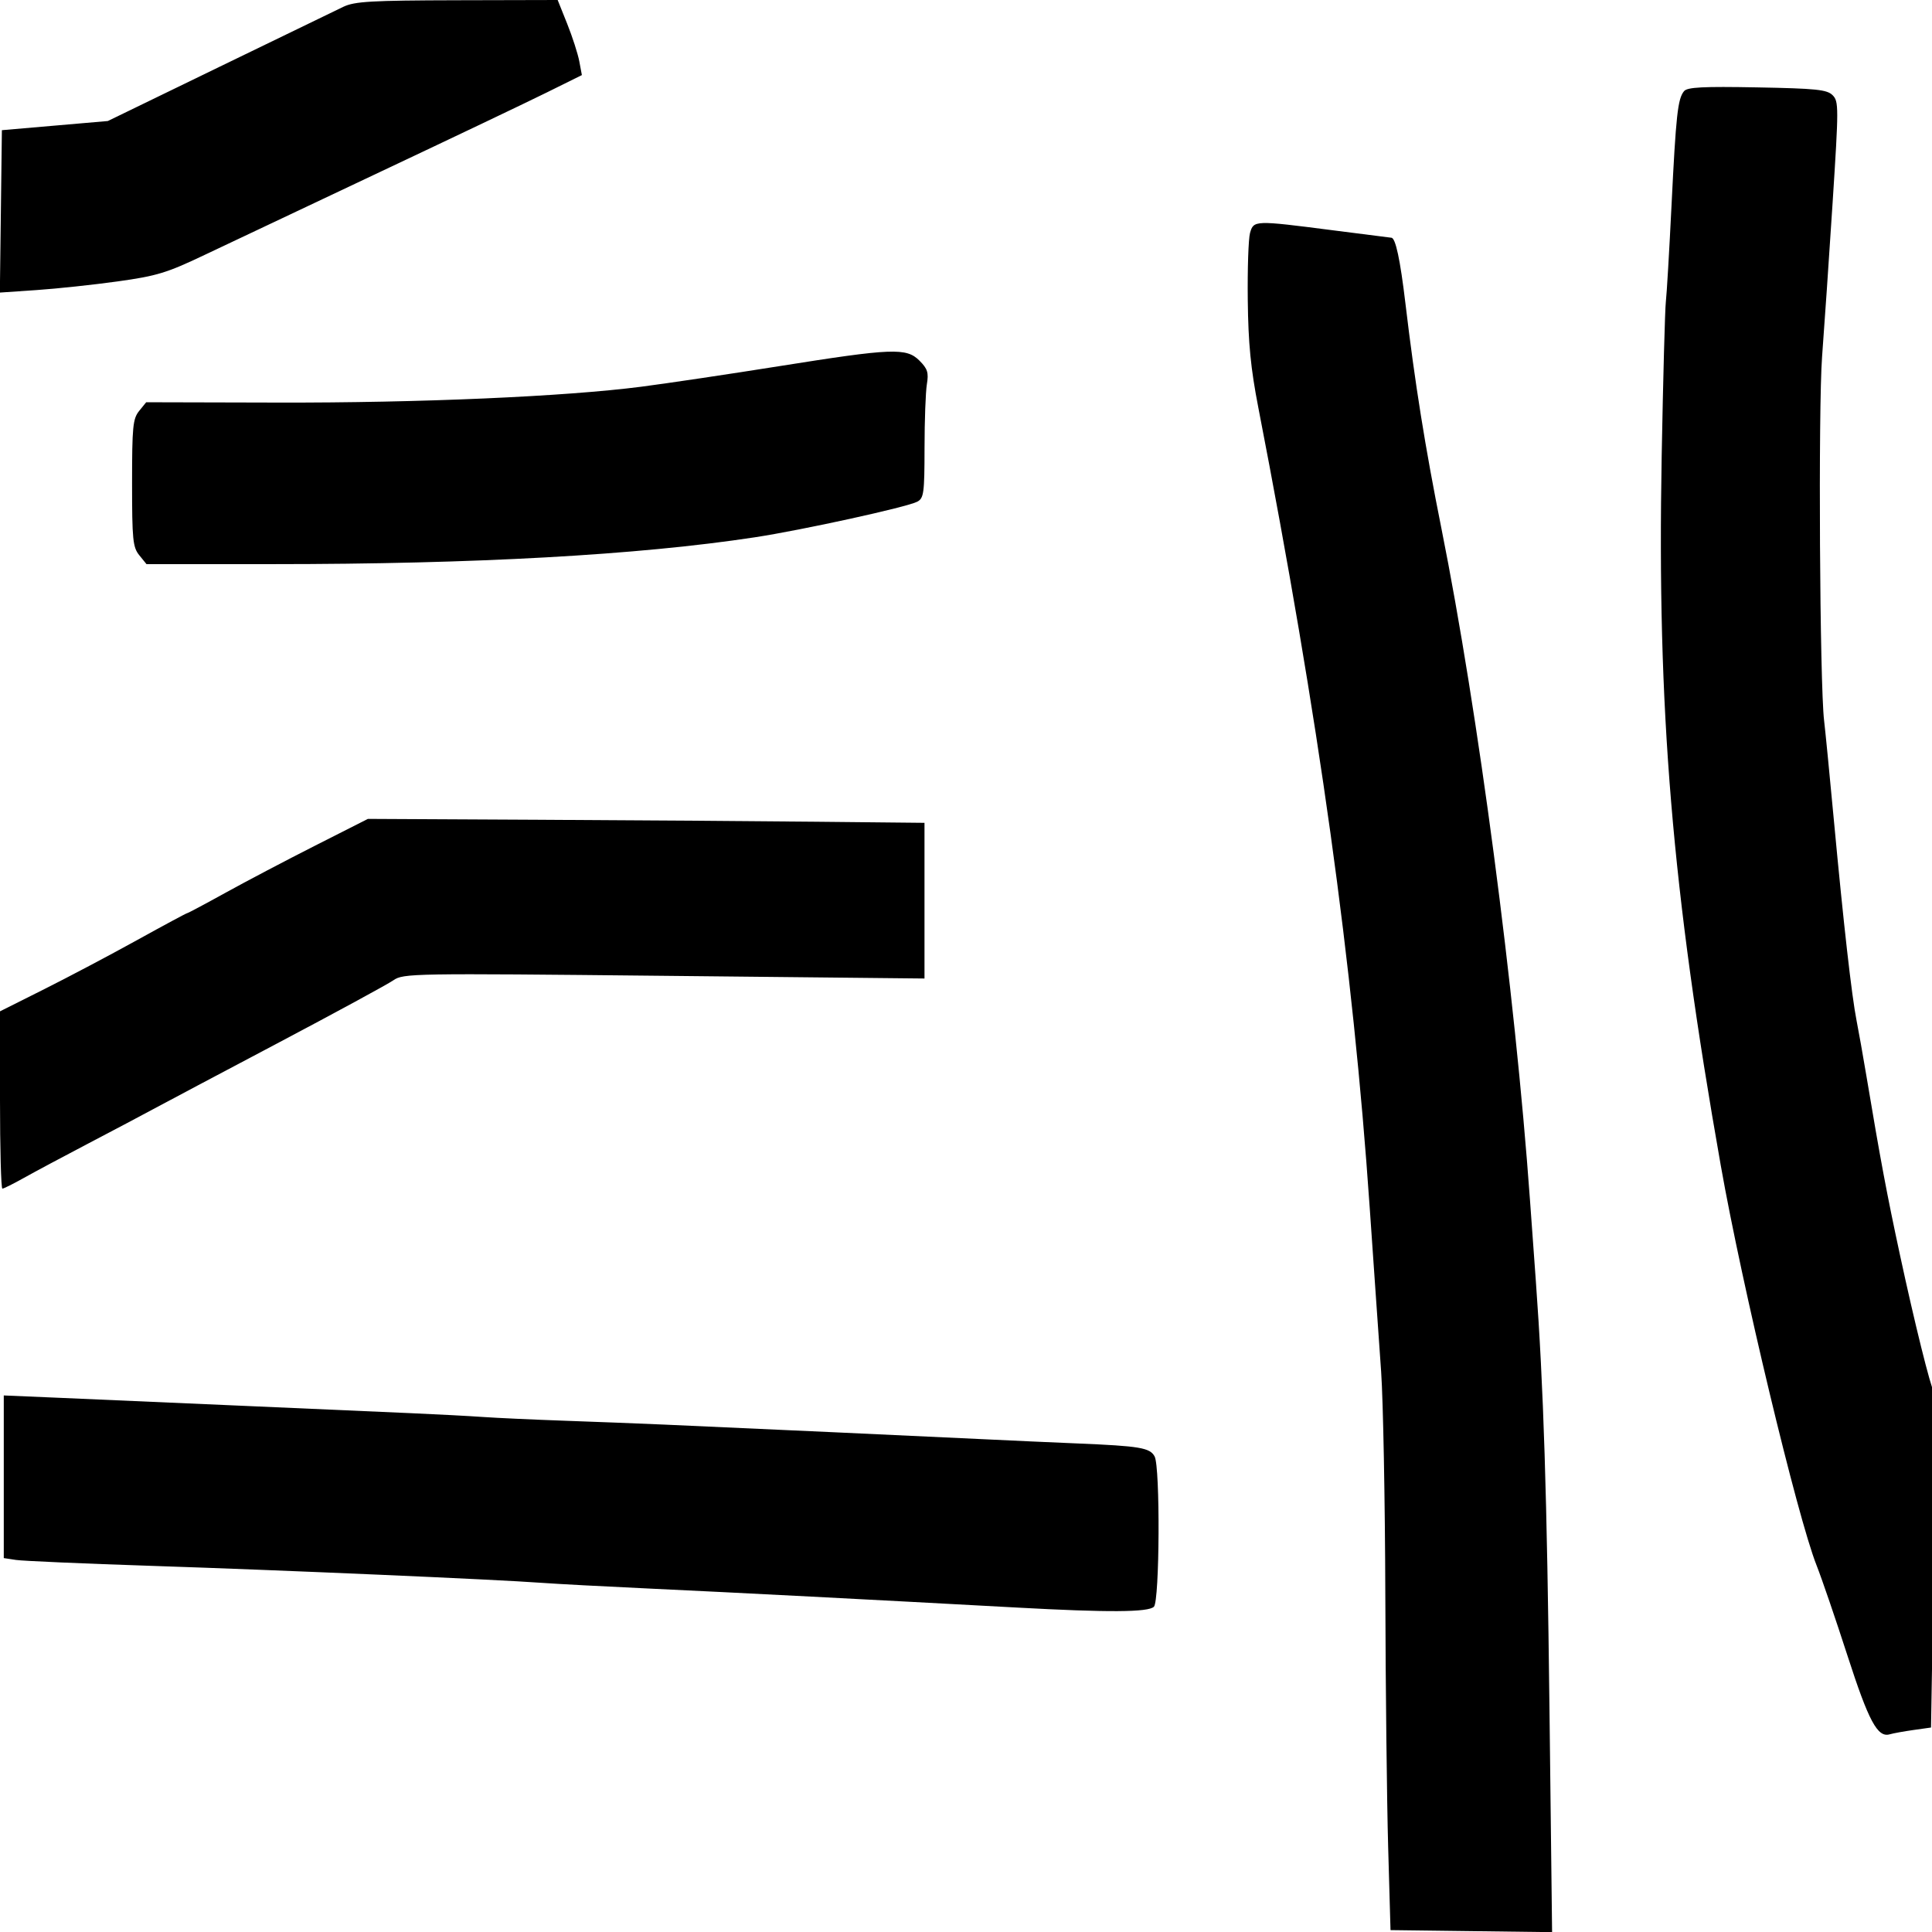
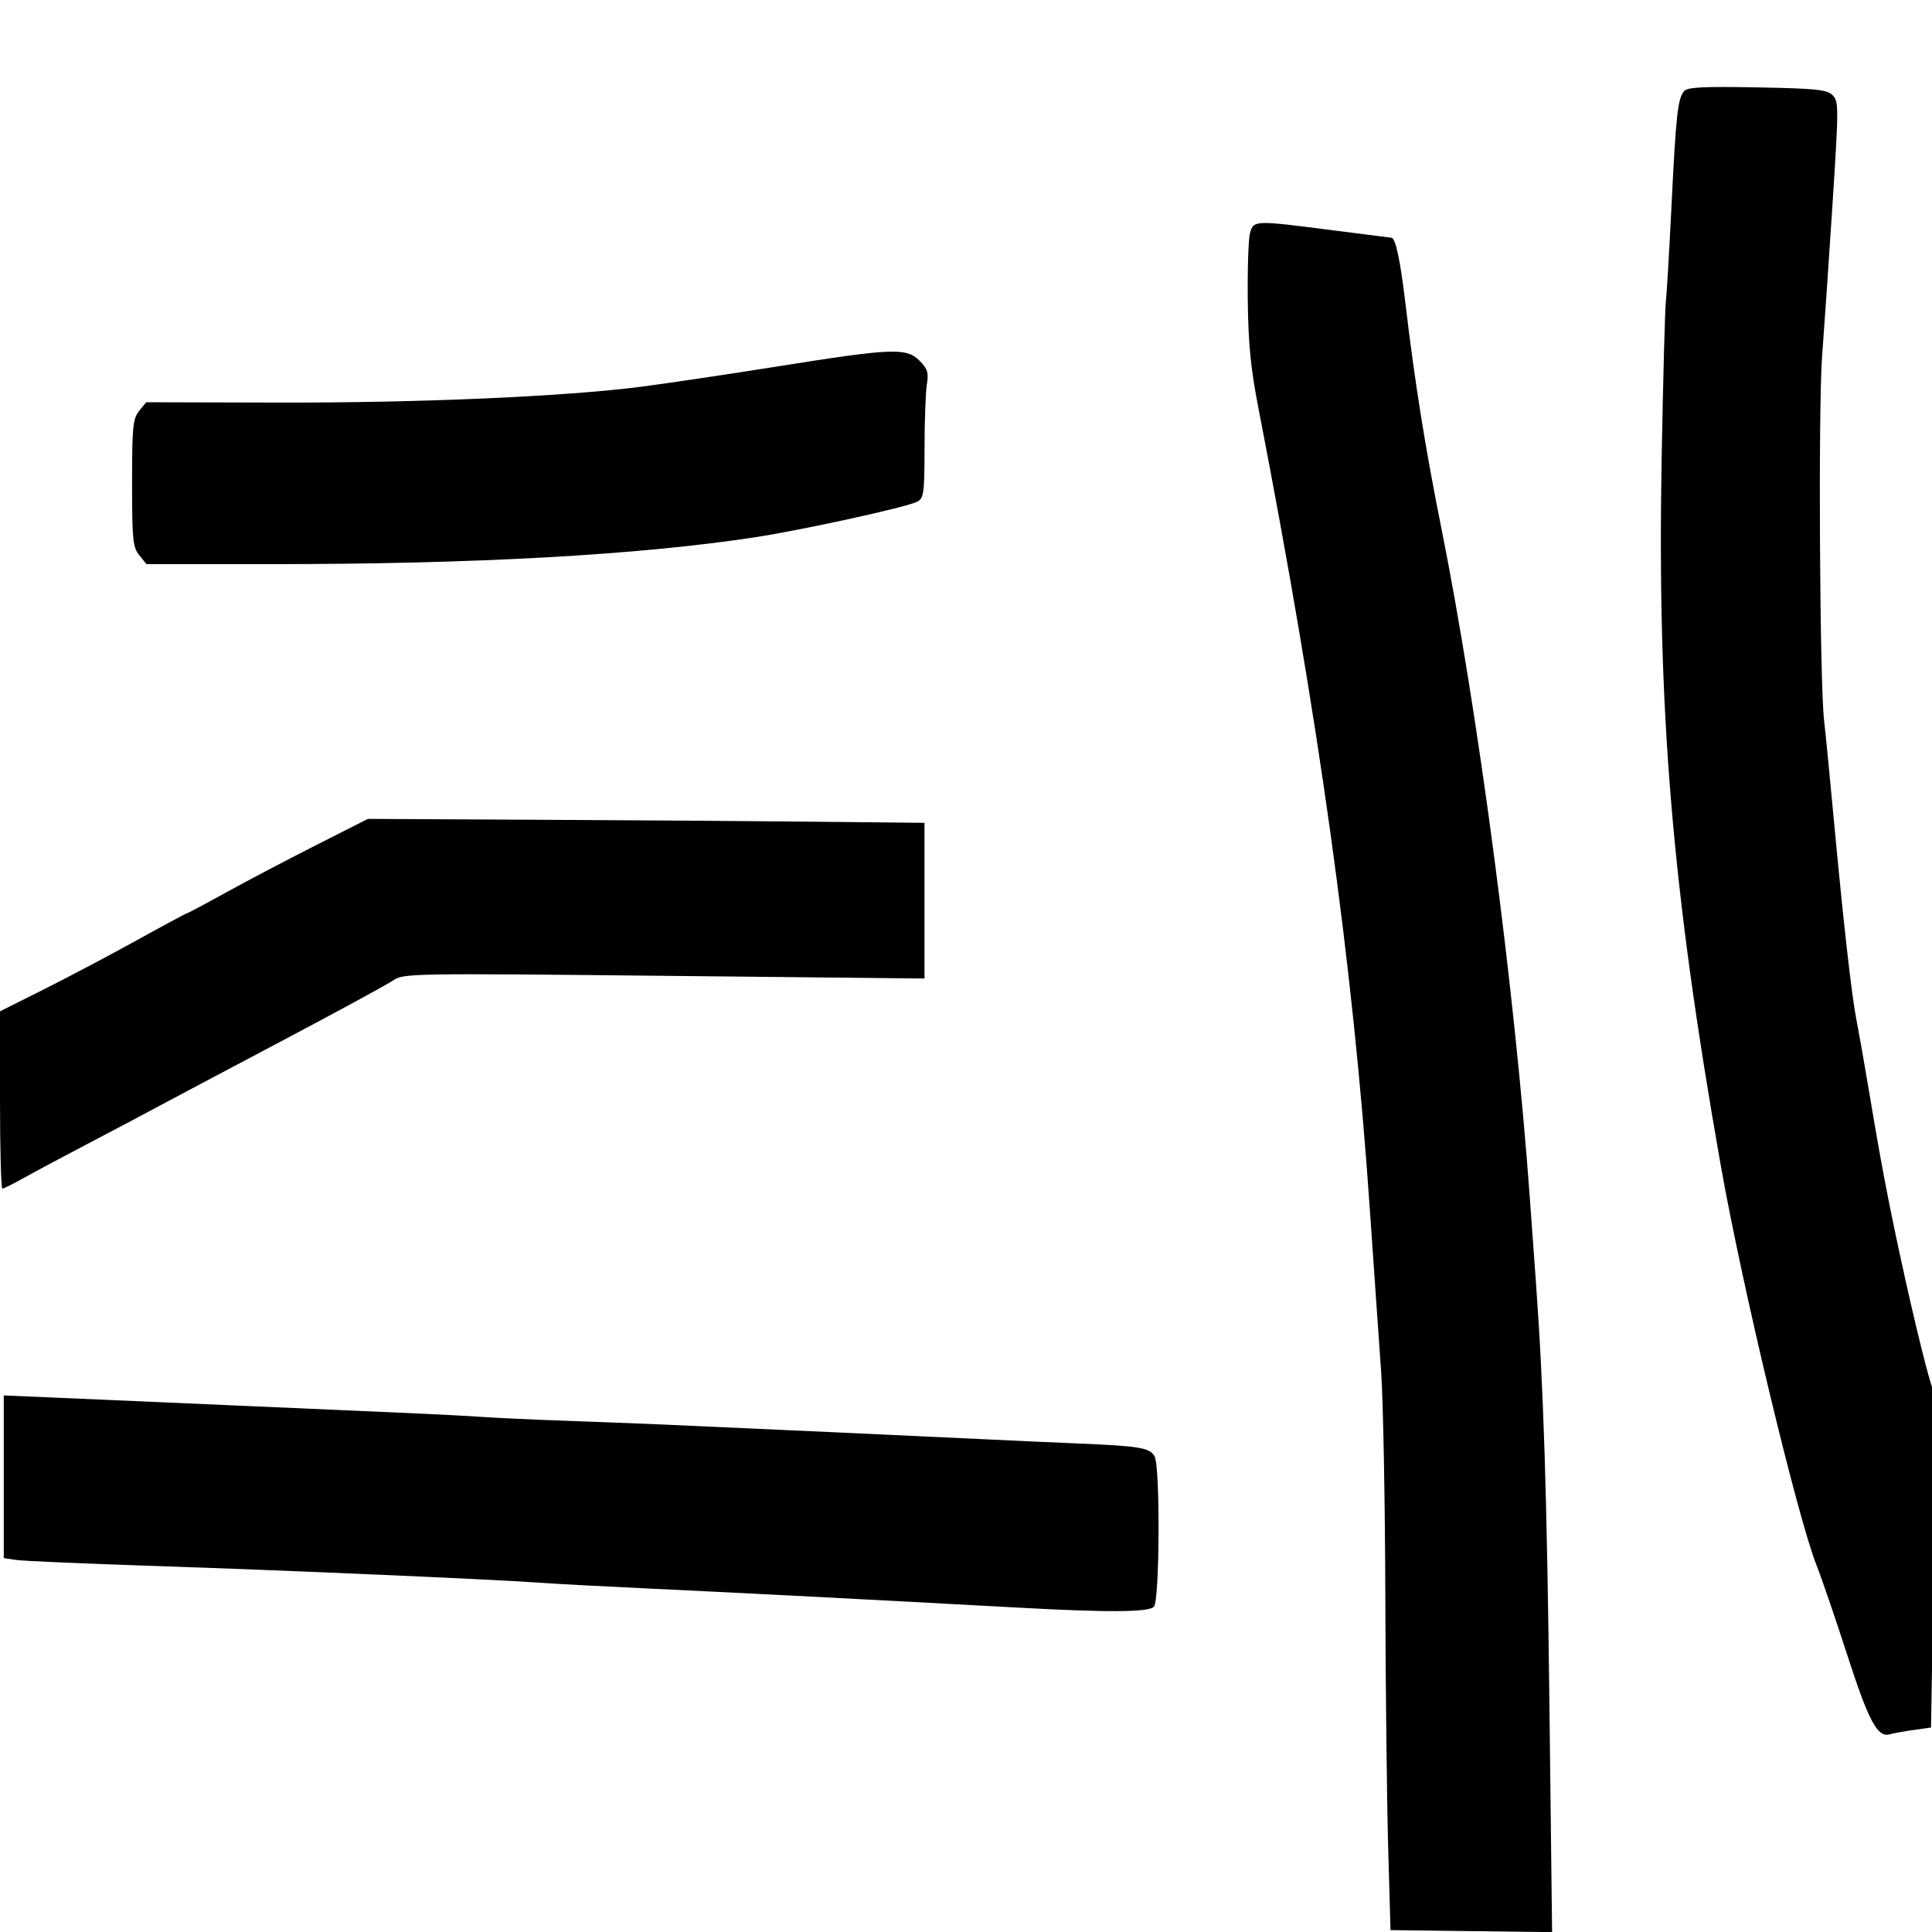
<svg xmlns="http://www.w3.org/2000/svg" width="512" height="512" viewBox="0 0 512 512">
-   <path fill-rule="evenodd" d="M 91 1.797 C 89.075 2.714, 74.242 9.901, 58.038 17.768 L 28.576 32.071 14.538 33.286 L 0.500 34.500 0.231 56.018 L -0.038 77.535 9.731 76.868 C 15.104 76.502, 24.769 75.468, 31.209 74.572 C 41.569 73.130, 44.220 72.322, 54.209 67.562 C 60.419 64.603, 81.250 54.752, 100.500 45.671 C 119.750 36.591, 139.708 27.077, 144.852 24.530 L 154.204 19.900 153.520 16.257 C 153.144 14.253, 151.701 9.776, 150.312 6.307 L 147.787 0 121.144 0.064 C 98.419 0.119, 93.985 0.373, 91 1.797 M 446.288 24.158 C 444.618 26.179, 444.147 30.478, 442.967 54.500 C 442.372 66.600, 441.697 78.075, 441.466 80 C 441.235 81.925, 440.739 100.297, 440.363 120.827 C 439.130 188.205, 443.067 235.472, 456.027 308.890 C 461.642 340.700, 476.315 401.955, 481.393 414.788 C 482.761 418.246, 486.440 428.991, 489.567 438.665 C 495.231 456.184, 497.572 460.548, 500.801 459.608 C 501.736 459.336, 504.579 458.821, 507.120 458.463 L 511.740 457.812 512.478 413.984 C 512.883 389.879, 512.939 369.710, 512.601 369.164 C 511.596 367.538, 507.403 350.657, 503.494 332.500 C 500.036 316.442, 498.317 307.266, 494.594 285 C 493.720 279.775, 492.559 273.250, 492.014 270.500 C 490.726 263.997, 488.565 244.925, 486.008 217.500 C 484.880 205.400, 483.711 193.475, 483.410 191 C 482.246 181.435, 481.838 108.146, 482.872 94.500 C 483.455 86.800, 484.710 68.453, 485.660 53.729 C 487.296 28.364, 487.296 26.867, 485.659 25.229 C 484.175 23.744, 481.350 23.452, 465.664 23.158 C 451.277 22.889, 447.162 23.101, 446.288 24.158 M 331.269 61.750 C 330.846 63.263, 330.577 71.250, 330.672 79.500 C 330.804 91.040, 331.449 97.614, 333.465 108 C 349.572 190.976, 358.533 255.331, 362.984 320 C 363.570 328.525, 364.273 338.650, 364.546 342.500 C 364.818 346.350, 365.480 355.800, 366.016 363.500 C 366.553 371.200, 367.051 397.750, 367.123 422.500 C 367.195 447.250, 367.534 477.400, 367.877 489.500 L 368.500 511.500 389.910 511.770 L 411.320 512.041 410.631 453.270 C 409.958 395.770, 409.065 367.680, 407.015 339.500 C 406.455 331.800, 405.754 322.125, 405.458 318 C 401.461 262.381, 391.768 188.888, 381.982 140 C 377.668 118.449, 374.980 101.645, 372.464 80.500 C 371.067 68.758, 369.835 63.005, 368.715 62.999 C 368.597 62.998, 361.525 62.099, 353 61 C 332.473 58.354, 332.216 58.363, 331.269 61.750 M 206.500 97.037 C 193.300 99.138, 176.860 101.587, 169.968 102.480 C 149.816 105.090, 111.136 106.779, 73.620 106.687 L 38.741 106.602 36.870 108.912 C 35.209 110.963, 35 113.099, 35 128 C 35 143.027, 35.199 145.025, 36.911 147.139 L 38.822 149.500 72.161 149.500 C 125.858 149.500, 169.100 147.097, 200 142.395 C 212.599 140.478, 240.421 134.380, 243.094 132.950 C 244.820 132.026, 245.001 130.684, 245.011 118.715 C 245.017 111.447, 245.296 103.846, 245.630 101.823 C 246.139 98.748, 245.817 97.726, 243.664 95.573 C 240.206 92.115, 236.505 92.261, 206.500 97.037 M 83.500 224.107 C 75.800 228.009, 65.108 233.631, 59.739 236.600 C 54.371 239.570, 49.808 242, 49.599 242 C 49.391 242, 43.433 245.203, 36.360 249.117 C 29.287 253.031, 18.212 258.885, 11.750 262.125 L -0 268.015 -0 291.508 C -0 304.428, 0.283 315, 0.628 315 C 0.974 315, 3.561 313.709, 6.378 312.131 C 9.195 310.552, 16.900 306.435, 23.500 302.981 C 30.100 299.527, 37.750 295.482, 40.500 293.992 C 43.250 292.503, 58.100 284.628, 73.500 276.492 C 88.900 268.357, 102.730 260.843, 104.233 259.795 C 106.881 257.947, 109.097 257.910, 175.983 258.602 L 245 259.315 245 238.687 L 245 218.060 216.250 217.768 C 200.438 217.607, 167.250 217.371, 142.500 217.245 L 97.500 217.014 83.500 224.107 M 1 391.359 L 1 412.909 4.250 413.403 C 6.038 413.674, 22.350 414.385, 40.500 414.981 C 75.026 416.116, 131.508 418.575, 143.500 419.464 C 147.350 419.750, 160.400 420.444, 172.500 421.006 C 193.764 421.994, 232.211 423.982, 269.500 426.021 C 293.726 427.346, 304.319 427.281, 305.800 425.800 C 307.321 424.279, 307.489 388.782, 305.988 385.977 C 304.751 383.665, 302.100 383.219, 285.500 382.528 C 278.350 382.230, 267.775 381.754, 262 381.470 C 250.471 380.903, 194.239 378.328, 176 377.531 C 169.675 377.255, 157.750 376.792, 149.500 376.502 C 141.250 376.212, 131.575 375.768, 128 375.515 C 124.425 375.262, 115.875 374.810, 109 374.512 C 102.125 374.214, 81.875 373.325, 64 372.538 C 46.125 371.750, 24.637 370.814, 16.250 370.457 L 1 369.809 1 391.359" />
+   <path fill-rule="evenodd" d="M 446.288 24.158 C 444.618 26.179, 444.147 30.478, 442.967 54.500 C 442.372 66.600, 441.697 78.075, 441.466 80 C 441.235 81.925, 440.739 100.297, 440.363 120.827 C 439.130 188.205, 443.067 235.472, 456.027 308.890 C 461.642 340.700, 476.315 401.955, 481.393 414.788 C 482.761 418.246, 486.440 428.991, 489.567 438.665 C 495.231 456.184, 497.572 460.548, 500.801 459.608 C 501.736 459.336, 504.579 458.821, 507.120 458.463 L 511.740 457.812 512.478 413.984 C 512.883 389.879, 512.939 369.710, 512.601 369.164 C 511.596 367.538, 507.403 350.657, 503.494 332.500 C 500.036 316.442, 498.317 307.266, 494.594 285 C 493.720 279.775, 492.559 273.250, 492.014 270.500 C 490.726 263.997, 488.565 244.925, 486.008 217.500 C 484.880 205.400, 483.711 193.475, 483.410 191 C 482.246 181.435, 481.838 108.146, 482.872 94.500 C 483.455 86.800, 484.710 68.453, 485.660 53.729 C 487.296 28.364, 487.296 26.867, 485.659 25.229 C 484.175 23.744, 481.350 23.452, 465.664 23.158 C 451.277 22.889, 447.162 23.101, 446.288 24.158 M 331.269 61.750 C 330.846 63.263, 330.577 71.250, 330.672 79.500 C 330.804 91.040, 331.449 97.614, 333.465 108 C 349.572 190.976, 358.533 255.331, 362.984 320 C 363.570 328.525, 364.273 338.650, 364.546 342.500 C 364.818 346.350, 365.480 355.800, 366.016 363.500 C 366.553 371.200, 367.051 397.750, 367.123 422.500 C 367.195 447.250, 367.534 477.400, 367.877 489.500 L 368.500 511.500 389.910 511.770 L 411.320 512.041 410.631 453.270 C 409.958 395.770, 409.065 367.680, 407.015 339.500 C 406.455 331.800, 405.754 322.125, 405.458 318 C 401.461 262.381, 391.768 188.888, 381.982 140 C 377.668 118.449, 374.980 101.645, 372.464 80.500 C 371.067 68.758, 369.835 63.005, 368.715 62.999 C 368.597 62.998, 361.525 62.099, 353 61 C 332.473 58.354, 332.216 58.363, 331.269 61.750 M 206.500 97.037 C 193.300 99.138, 176.860 101.587, 169.968 102.480 C 149.816 105.090, 111.136 106.779, 73.620 106.687 L 38.741 106.602 36.870 108.912 C 35.209 110.963, 35 113.099, 35 128 C 35 143.027, 35.199 145.025, 36.911 147.139 L 38.822 149.500 72.161 149.500 C 125.858 149.500, 169.100 147.097, 200 142.395 C 212.599 140.478, 240.421 134.380, 243.094 132.950 C 244.820 132.026, 245.001 130.684, 245.011 118.715 C 245.017 111.447, 245.296 103.846, 245.630 101.823 C 246.139 98.748, 245.817 97.726, 243.664 95.573 C 240.206 92.115, 236.505 92.261, 206.500 97.037 M 83.500 224.107 C 75.800 228.009, 65.108 233.631, 59.739 236.600 C 54.371 239.570, 49.808 242, 49.599 242 C 49.391 242, 43.433 245.203, 36.360 249.117 C 29.287 253.031, 18.212 258.885, 11.750 262.125 L -0 268.015 -0 291.508 C -0 304.428, 0.283 315, 0.628 315 C 0.974 315, 3.561 313.709, 6.378 312.131 C 9.195 310.552, 16.900 306.435, 23.500 302.981 C 30.100 299.527, 37.750 295.482, 40.500 293.992 C 43.250 292.503, 58.100 284.628, 73.500 276.492 C 88.900 268.357, 102.730 260.843, 104.233 259.795 C 106.881 257.947, 109.097 257.910, 175.983 258.602 L 245 259.315 245 238.687 L 245 218.060 216.250 217.768 C 200.438 217.607, 167.250 217.371, 142.500 217.245 L 97.500 217.014 83.500 224.107 M 1 391.359 L 1 412.909 4.250 413.403 C 6.038 413.674, 22.350 414.385, 40.500 414.981 C 75.026 416.116, 131.508 418.575, 143.500 419.464 C 147.350 419.750, 160.400 420.444, 172.500 421.006 C 193.764 421.994, 232.211 423.982, 269.500 426.021 C 293.726 427.346, 304.319 427.281, 305.800 425.800 C 307.321 424.279, 307.489 388.782, 305.988 385.977 C 304.751 383.665, 302.100 383.219, 285.500 382.528 C 278.350 382.230, 267.775 381.754, 262 381.470 C 250.471 380.903, 194.239 378.328, 176 377.531 C 169.675 377.255, 157.750 376.792, 149.500 376.502 C 141.250 376.212, 131.575 375.768, 128 375.515 C 124.425 375.262, 115.875 374.810, 109 374.512 C 102.125 374.214, 81.875 373.325, 64 372.538 C 46.125 371.750, 24.637 370.814, 16.250 370.457 L 1 369.809 1 391.359" />
</svg>
